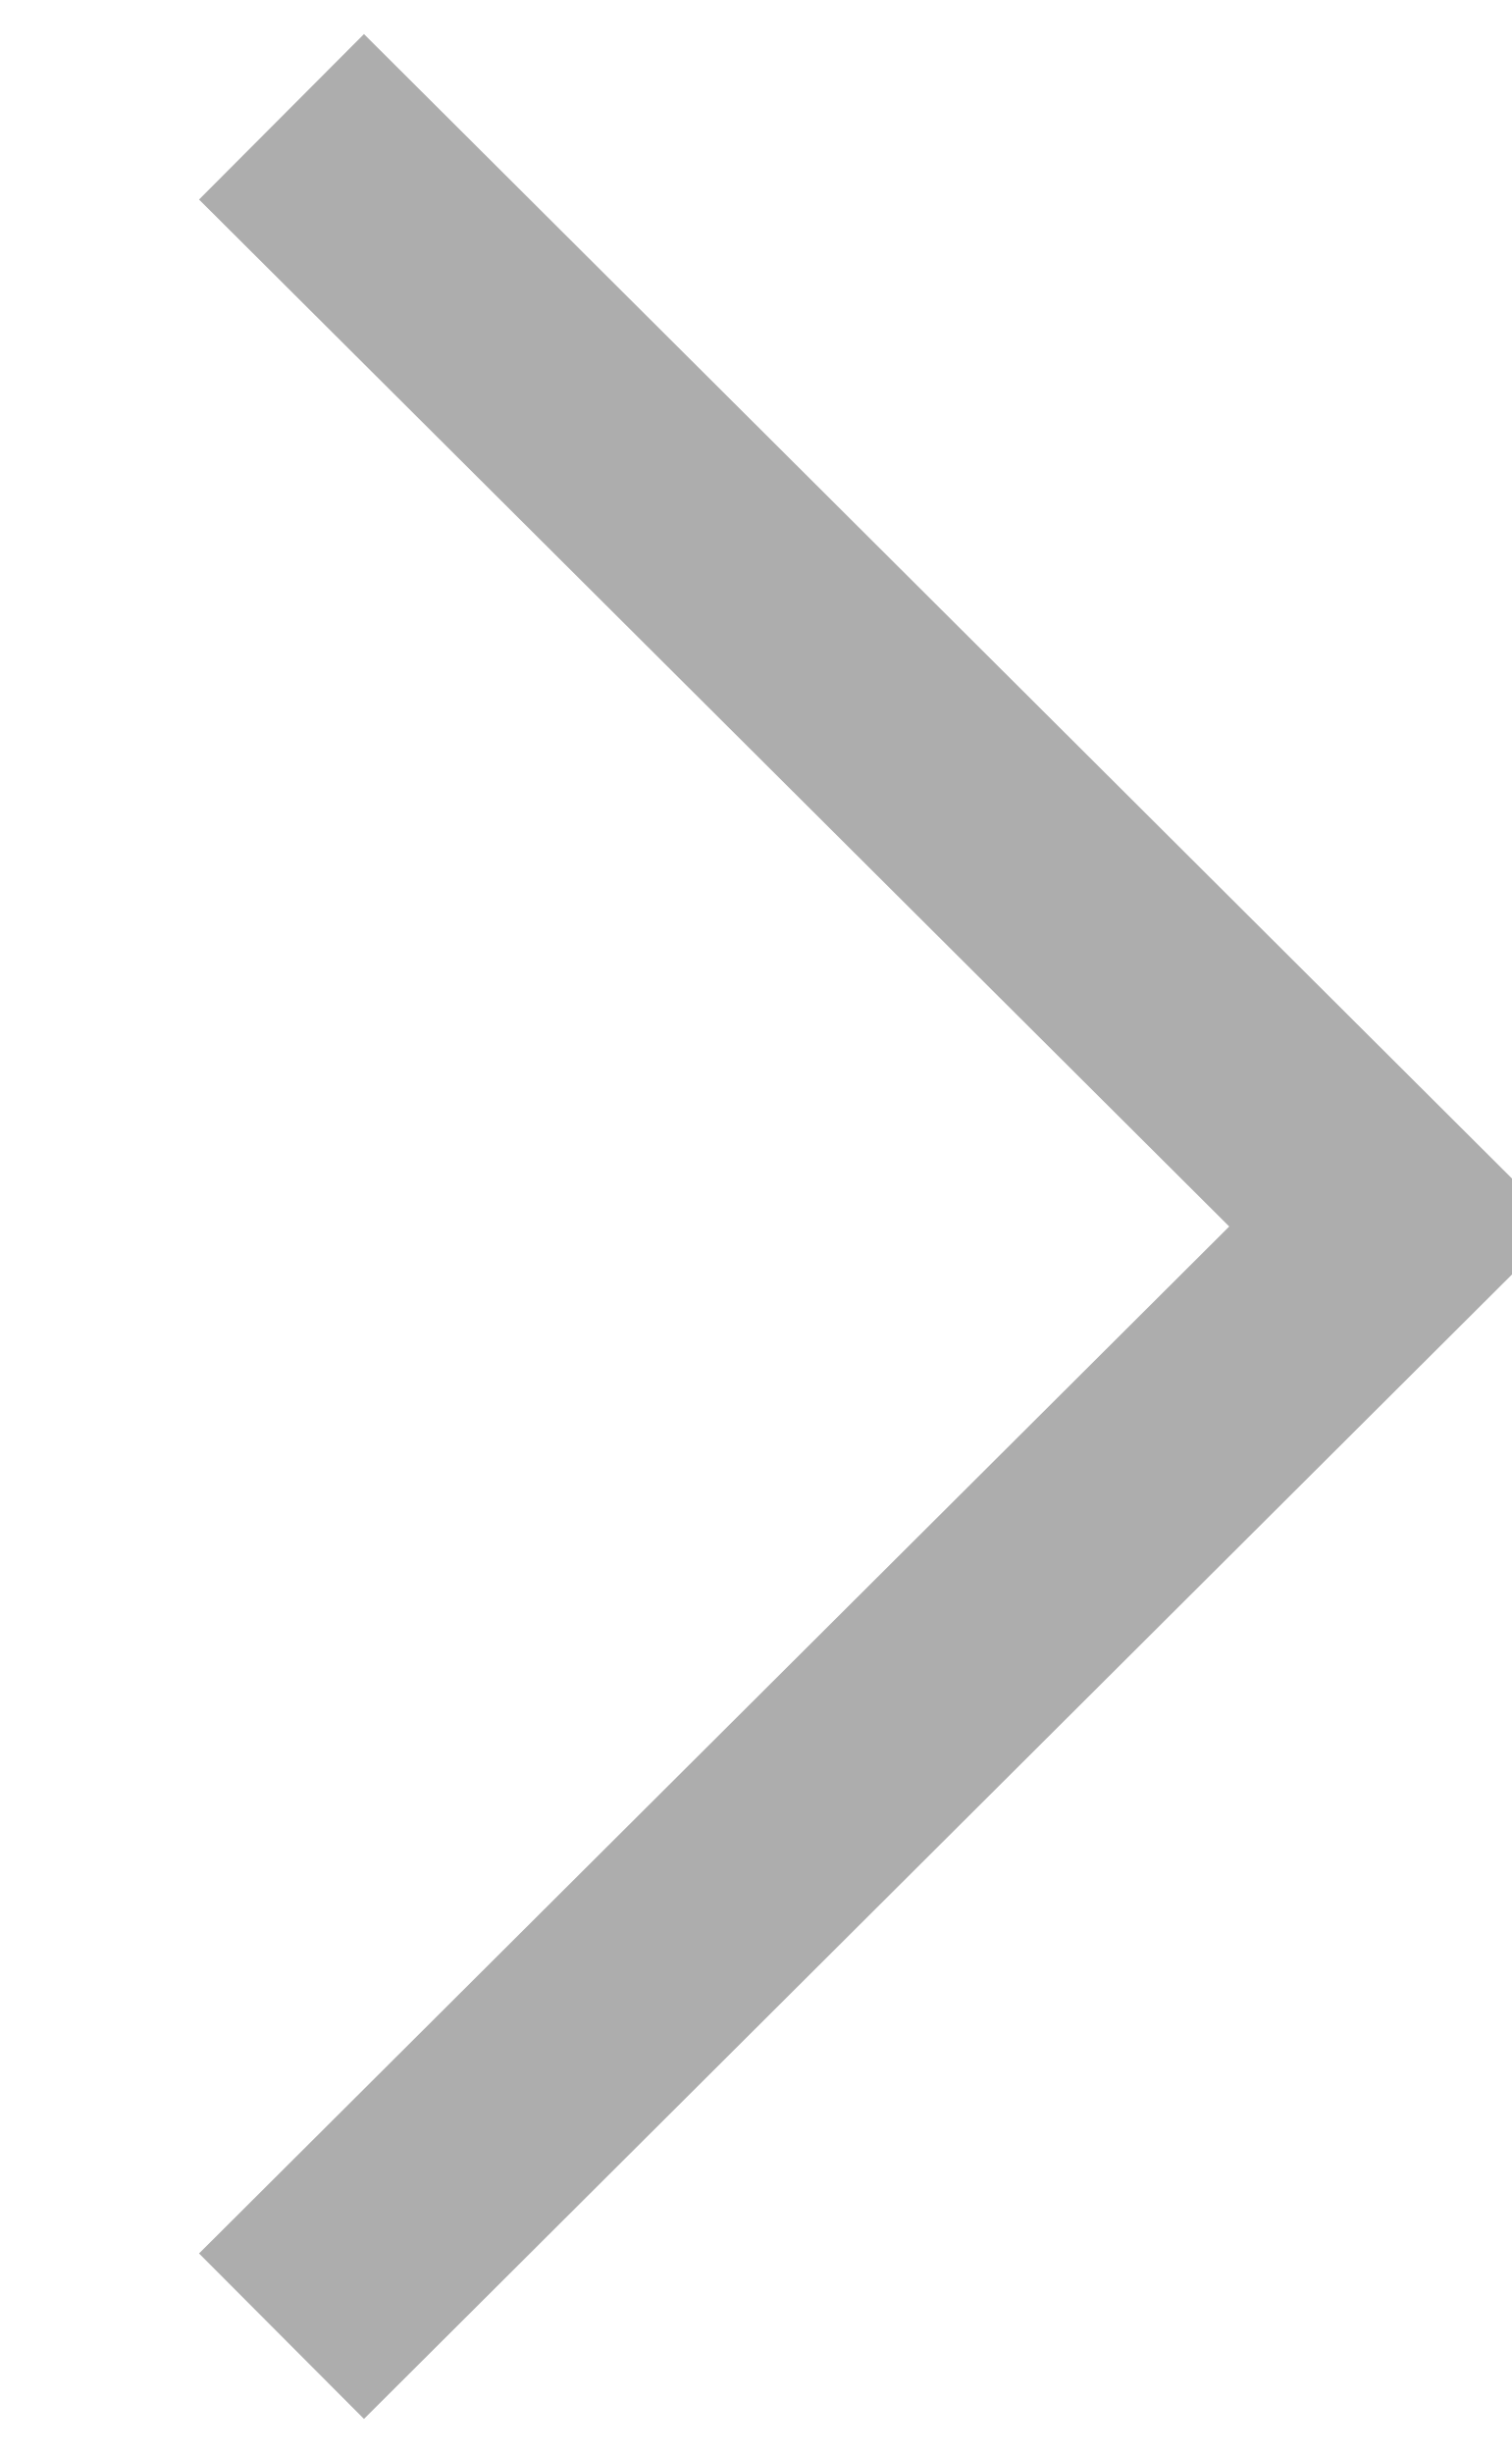
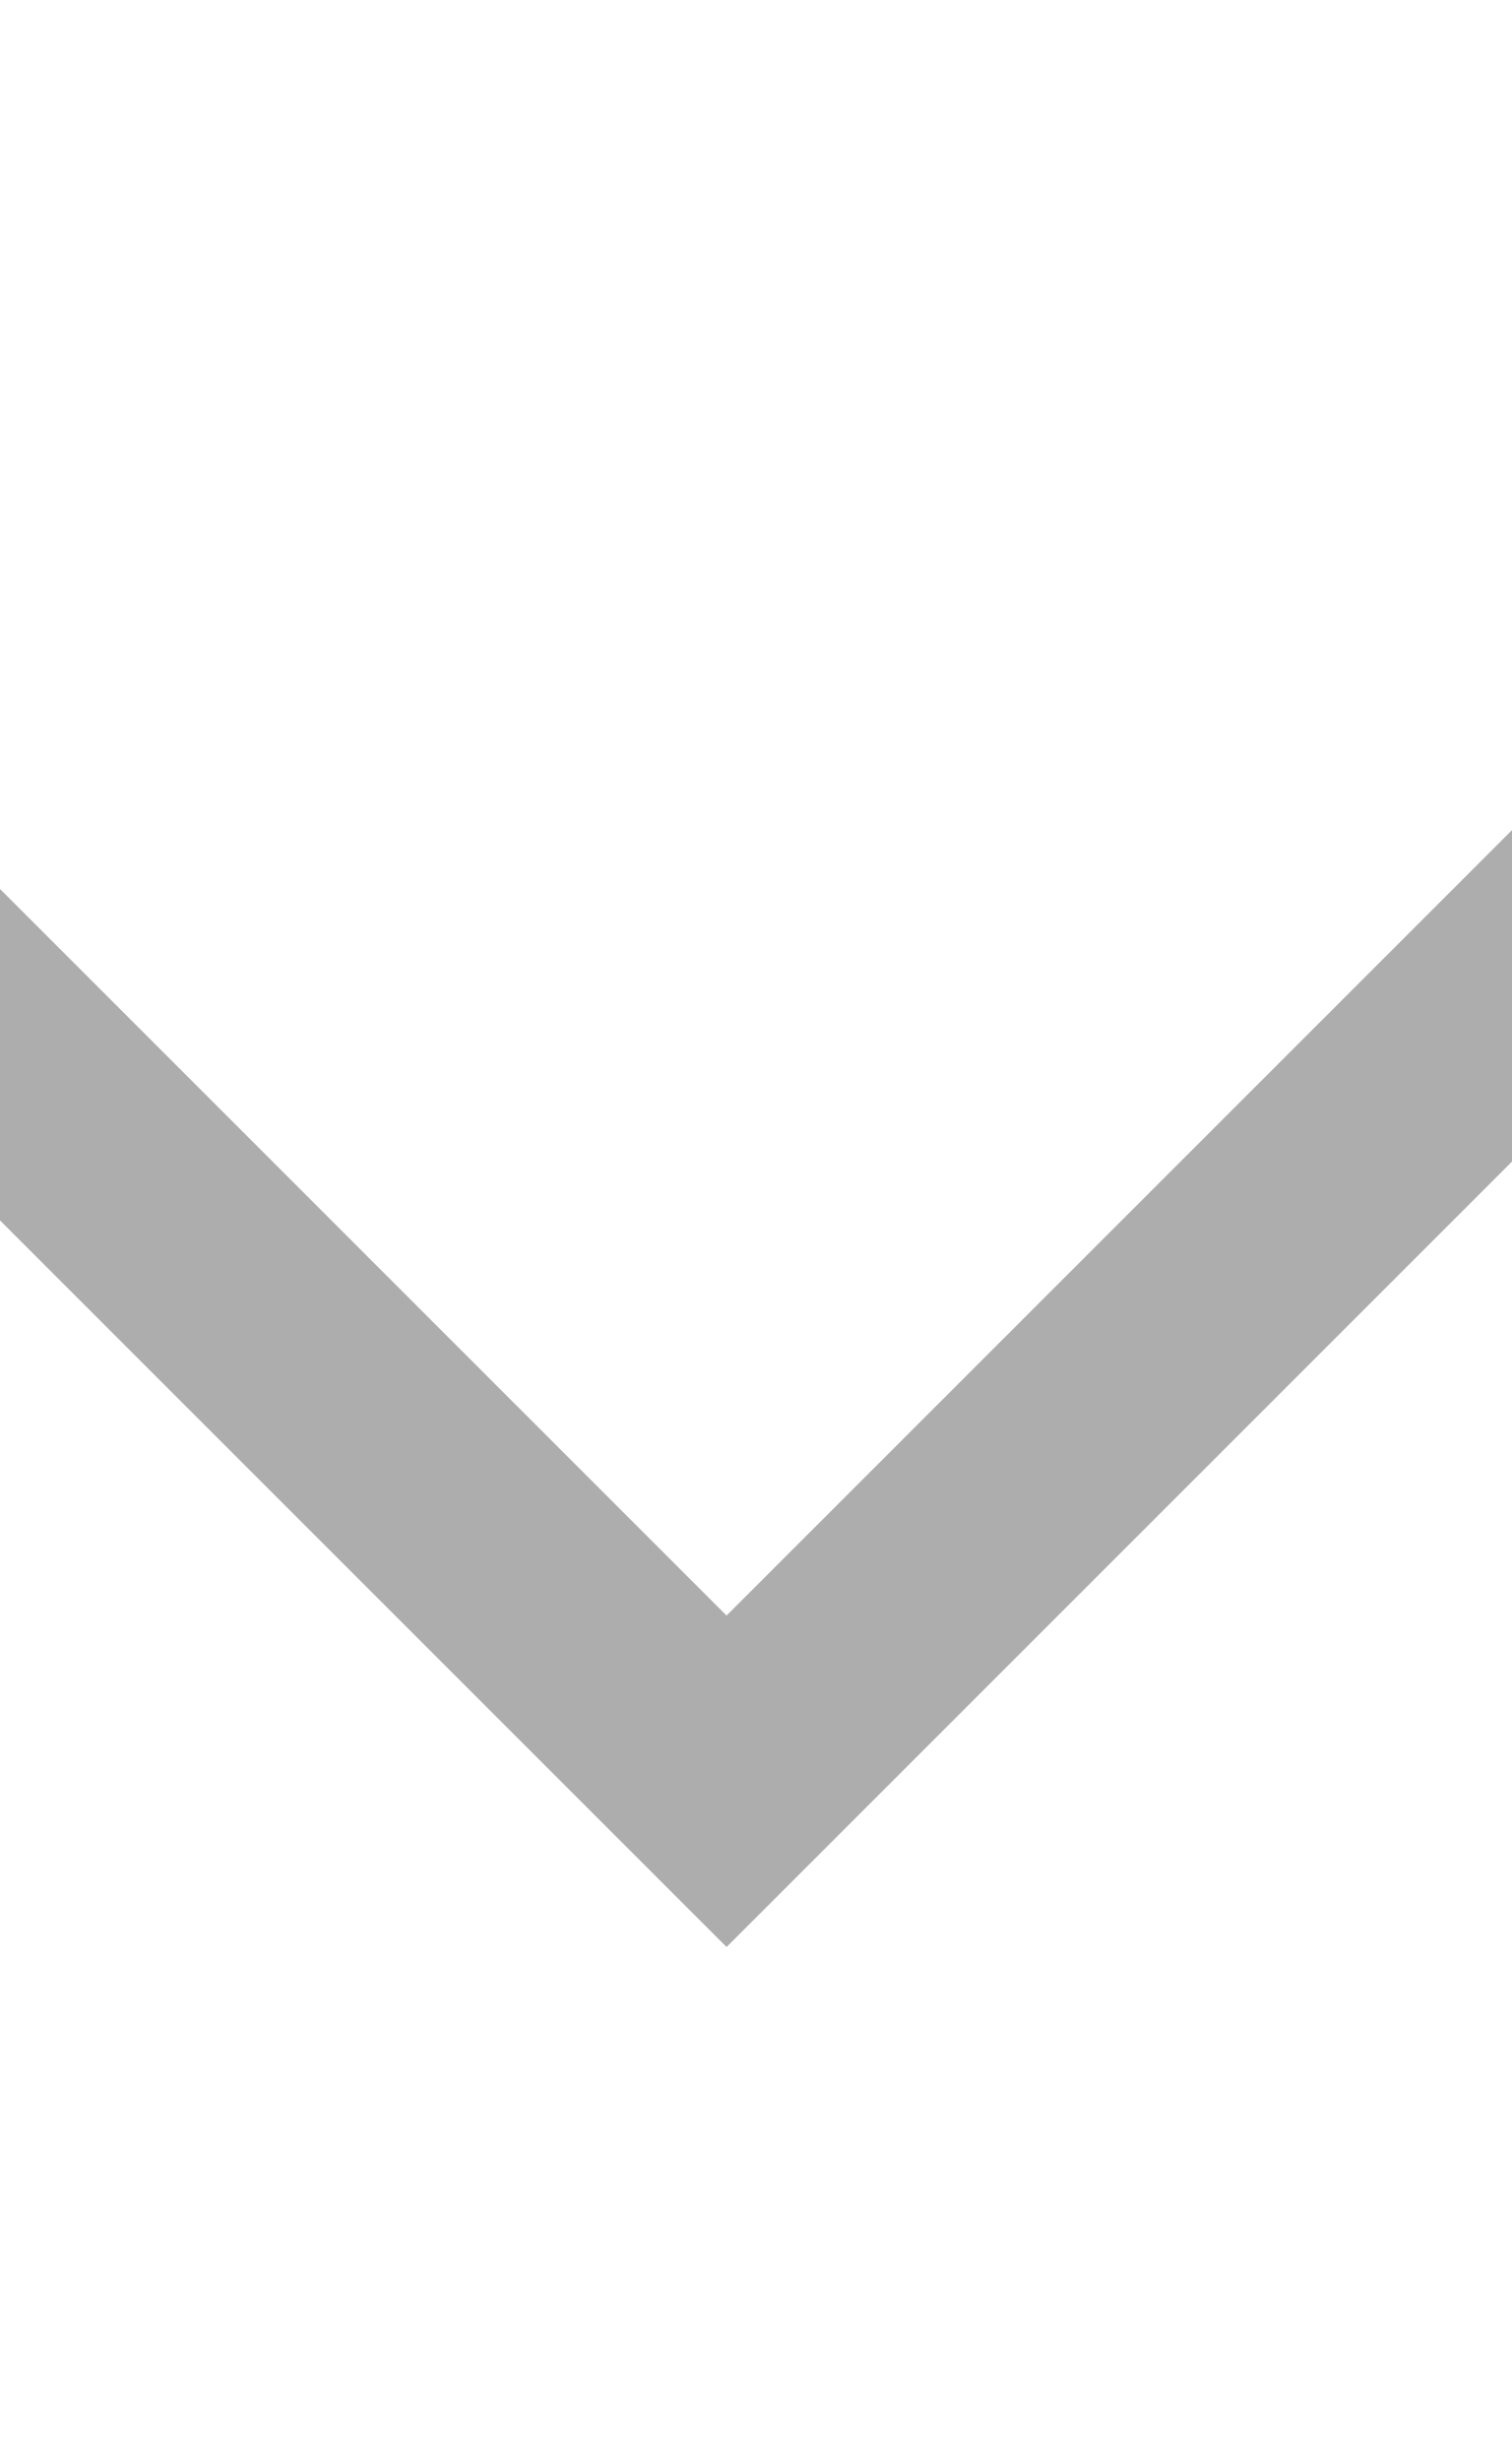
- <svg xmlns="http://www.w3.org/2000/svg" width="12.94" height="21" viewBox="0 0 12.94 21">
-   <defs>
-     <style>
-       .cls-1 {
-         fill: none;
-         stroke: #adadad;
-         stroke-width: 2px;
-         fill-rule: evenodd;
-       }
-     </style>
-   </defs>
-   <path id="Shape_3_copy_4" data-name="Shape 3 copy 4" class="cls-1" d="M1505.47,1671l9.53,9.5-9.53,9.5" transform="translate(-1503.06 -1670)" />
+ <svg xmlns="http://www.w3.org/2000/svg" version="1.1" id="Layer_1" x="0px" y="0px" viewBox="0 0 12.9 21" style="enable-background:new 0 0 12.9 21;" xml:space="preserve">
+   <style type="text/css">
+ 	.st0{fill:none;stroke:#ADADAD;stroke-width:2;}
+ </style>
+   <path id="Shape_3_copy_4" class="st0" d="M15.7,5.7l-9.5,9.5l-9.5-9.5" />
</svg>
